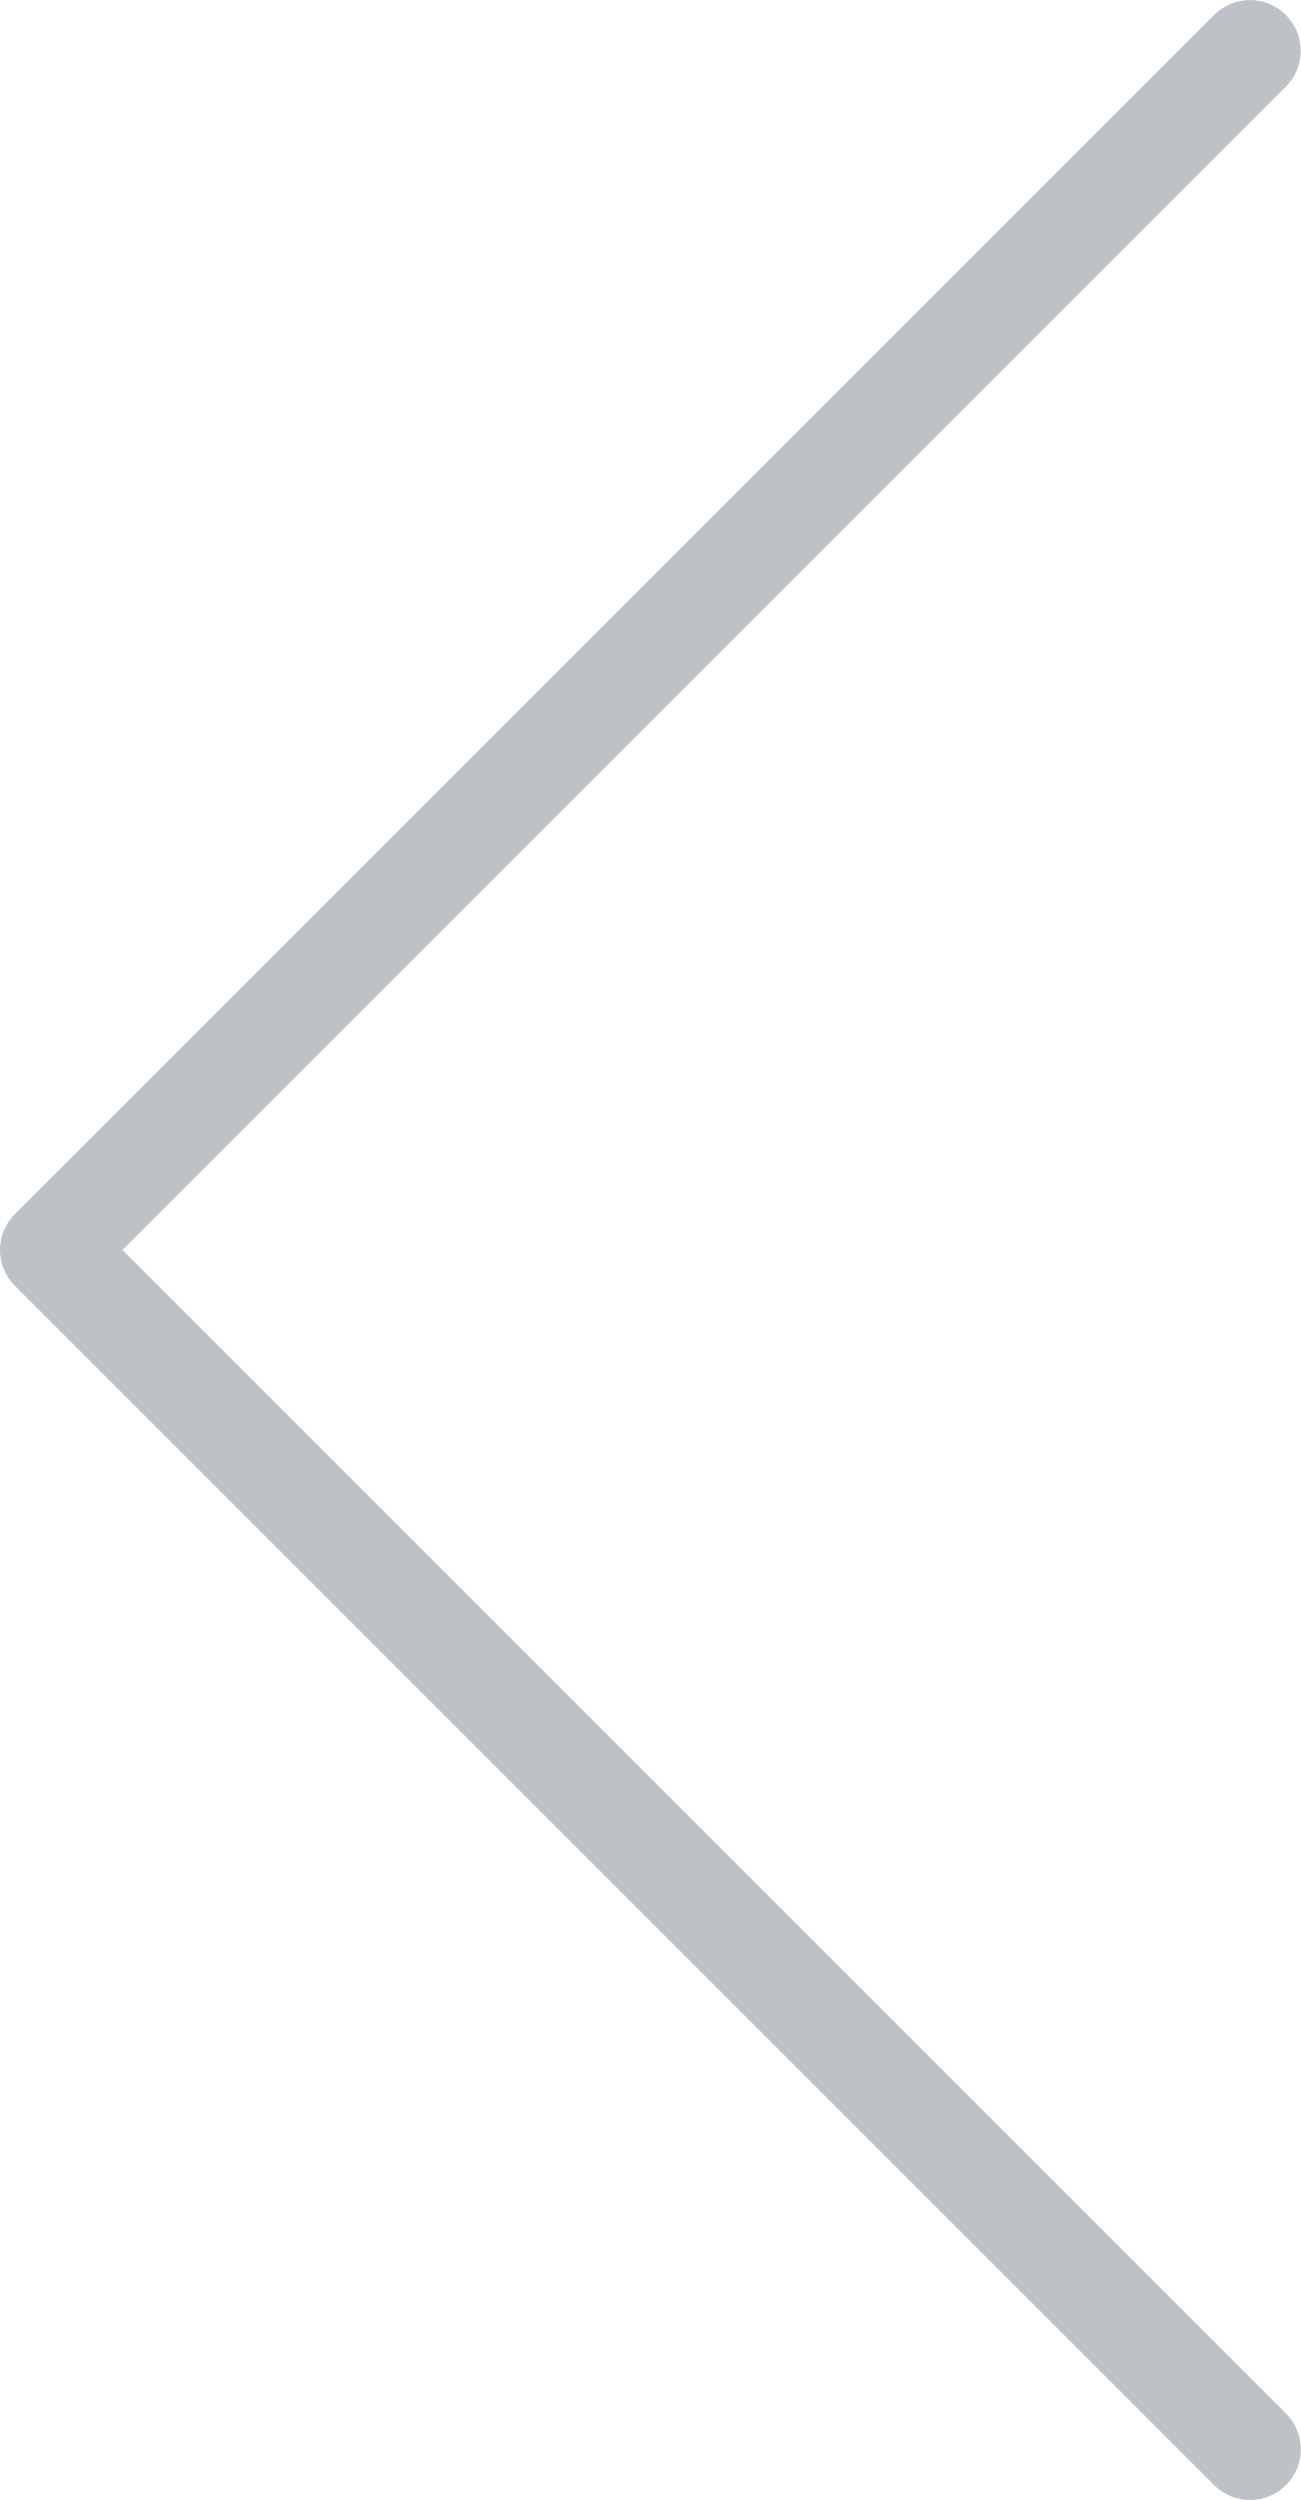
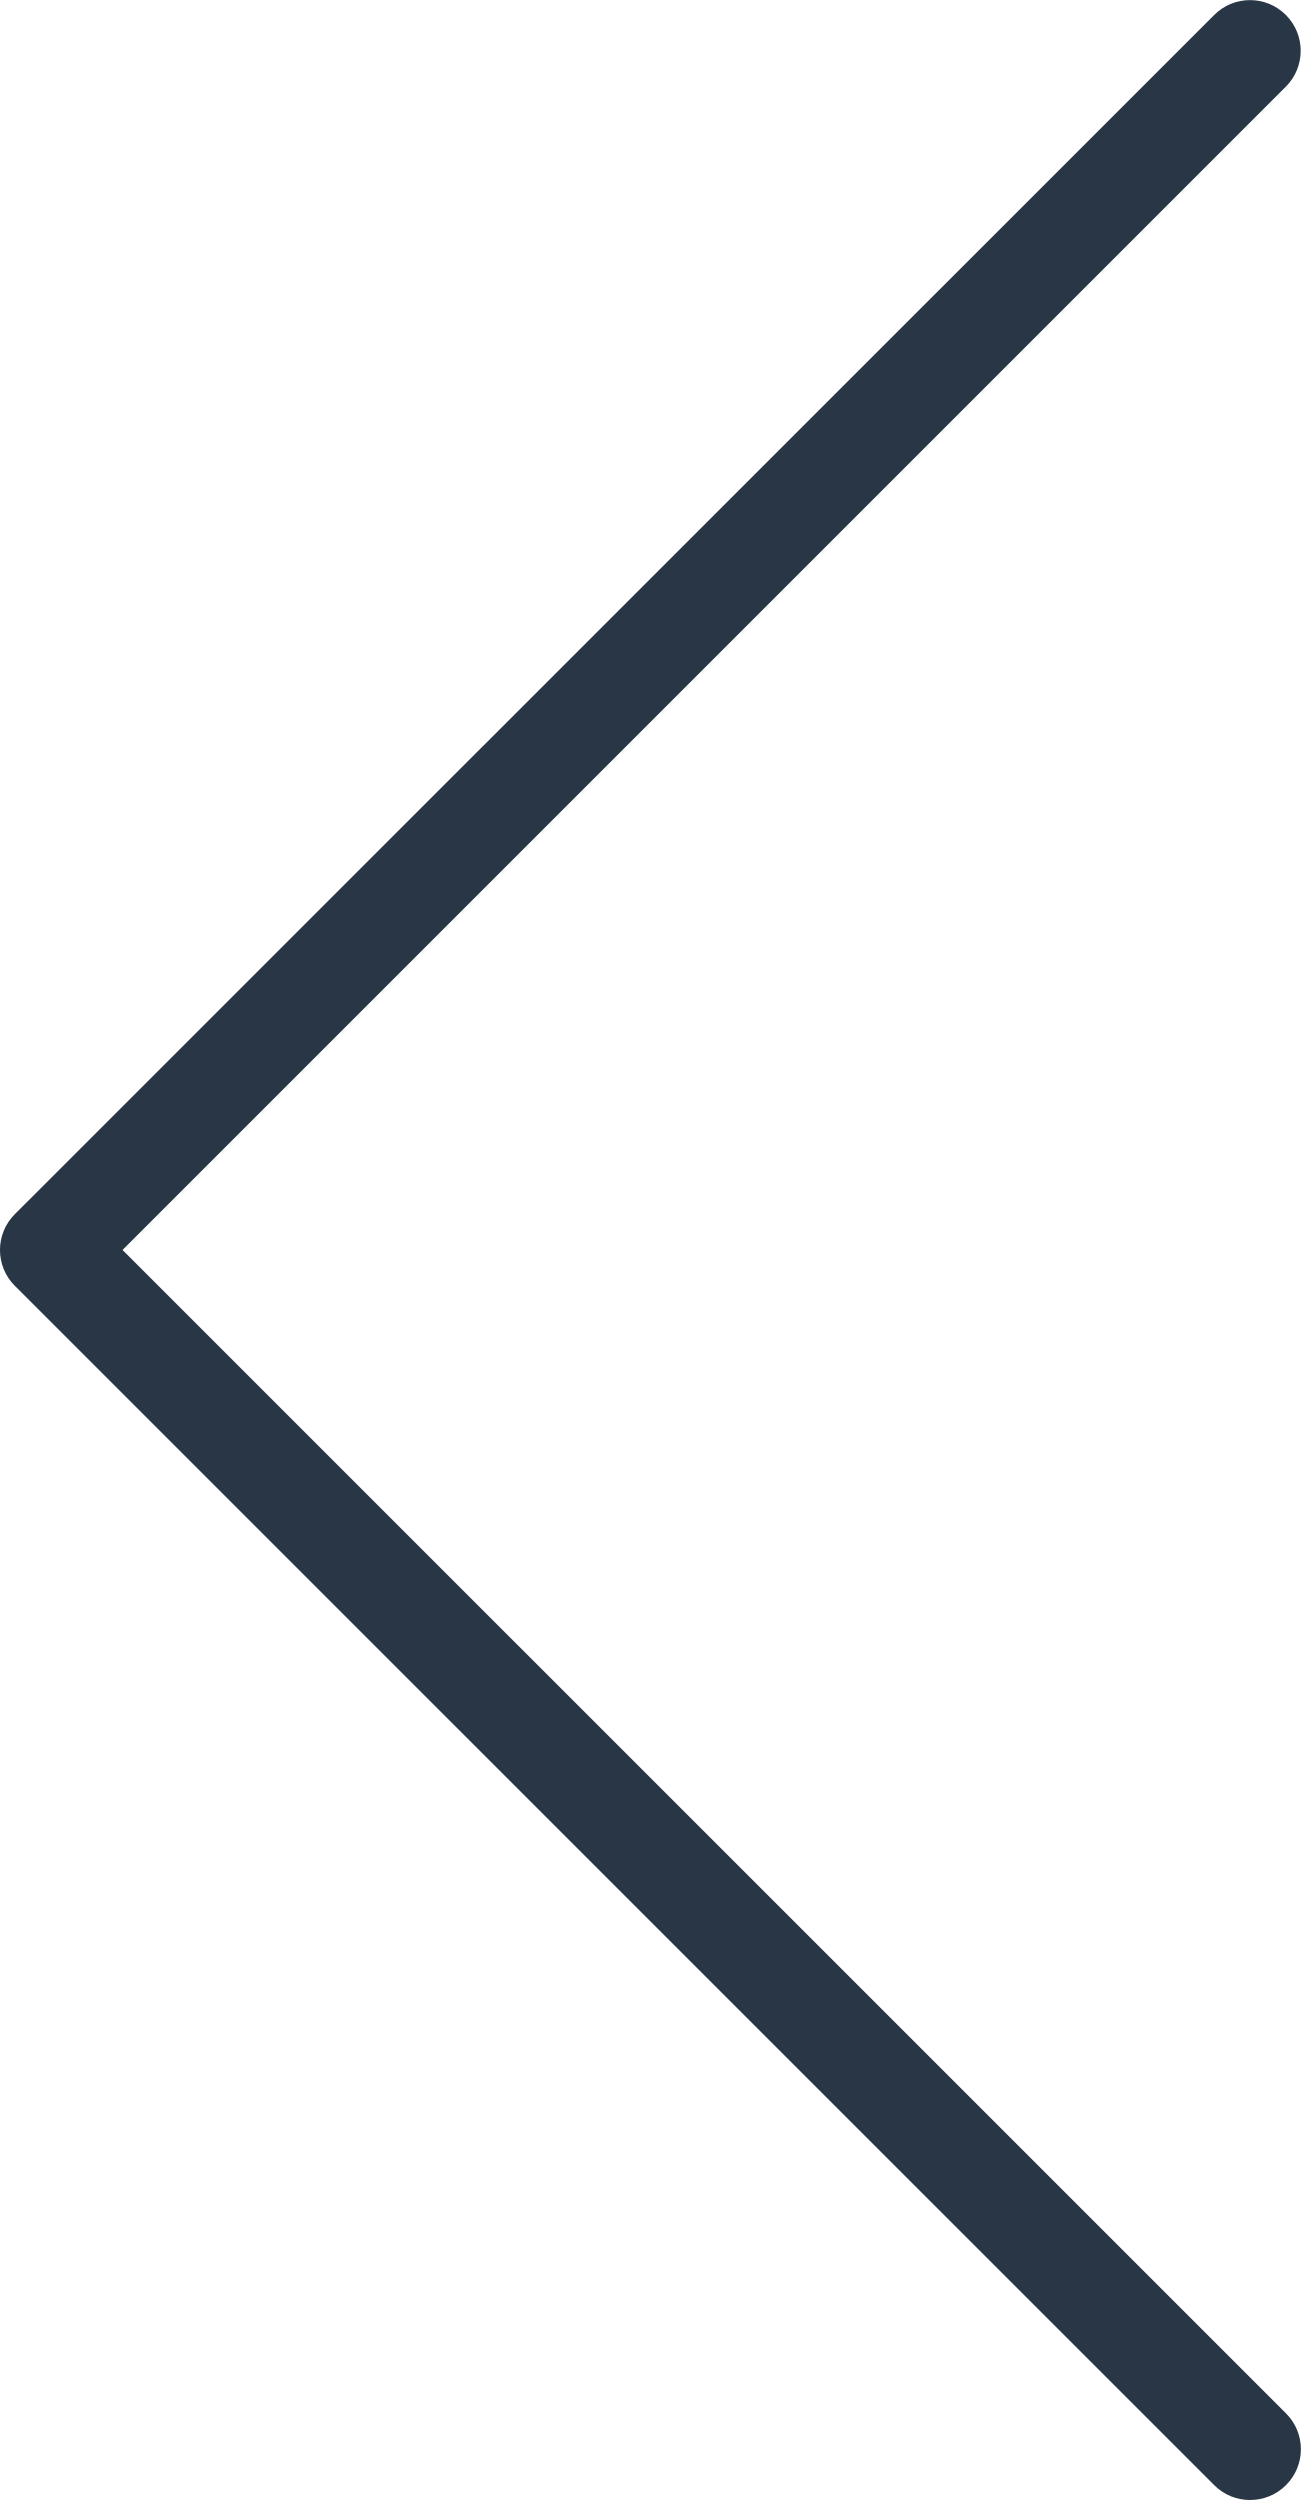
<svg xmlns="http://www.w3.org/2000/svg" version="1.1" id="Layer_1" x="0px" y="0px" width="21.707px" height="41.719px" viewBox="0 0 21.707 41.719" enable-background="new 0 0 21.707 41.719" xml:space="preserve">
-   <path fill="#BEC2C7" d="M2.045,20.859L21.458,1.446c0.33-0.331,0.33-0.866,0-1.197s-0.867-0.331-1.197,0L0.248,20.261  c-0.331,0.33-0.331,0.867,0,1.197l20.013,20.013c0.164,0.165,0.382,0.248,0.599,0.248c0.218,0,0.435-0.083,0.599-0.248  c0.332-0.331,0.332-0.867,0-1.198L2.045,20.859z" />
+   <path fill="#283645" d="M2.045,20.859L21.458,1.446c0.33-0.331,0.33-0.865,0-1.196s-0.867-0.331-1.196,0L0.248,20.261  c-0.331,0.33-0.331,0.867,0,1.197l20.014,20.013c0.163,0.165,0.381,0.248,0.598,0.248c0.219,0,0.436-0.083,0.6-0.248  c0.332-0.331,0.332-0.867,0-1.198L2.045,20.859z" />
</svg>
